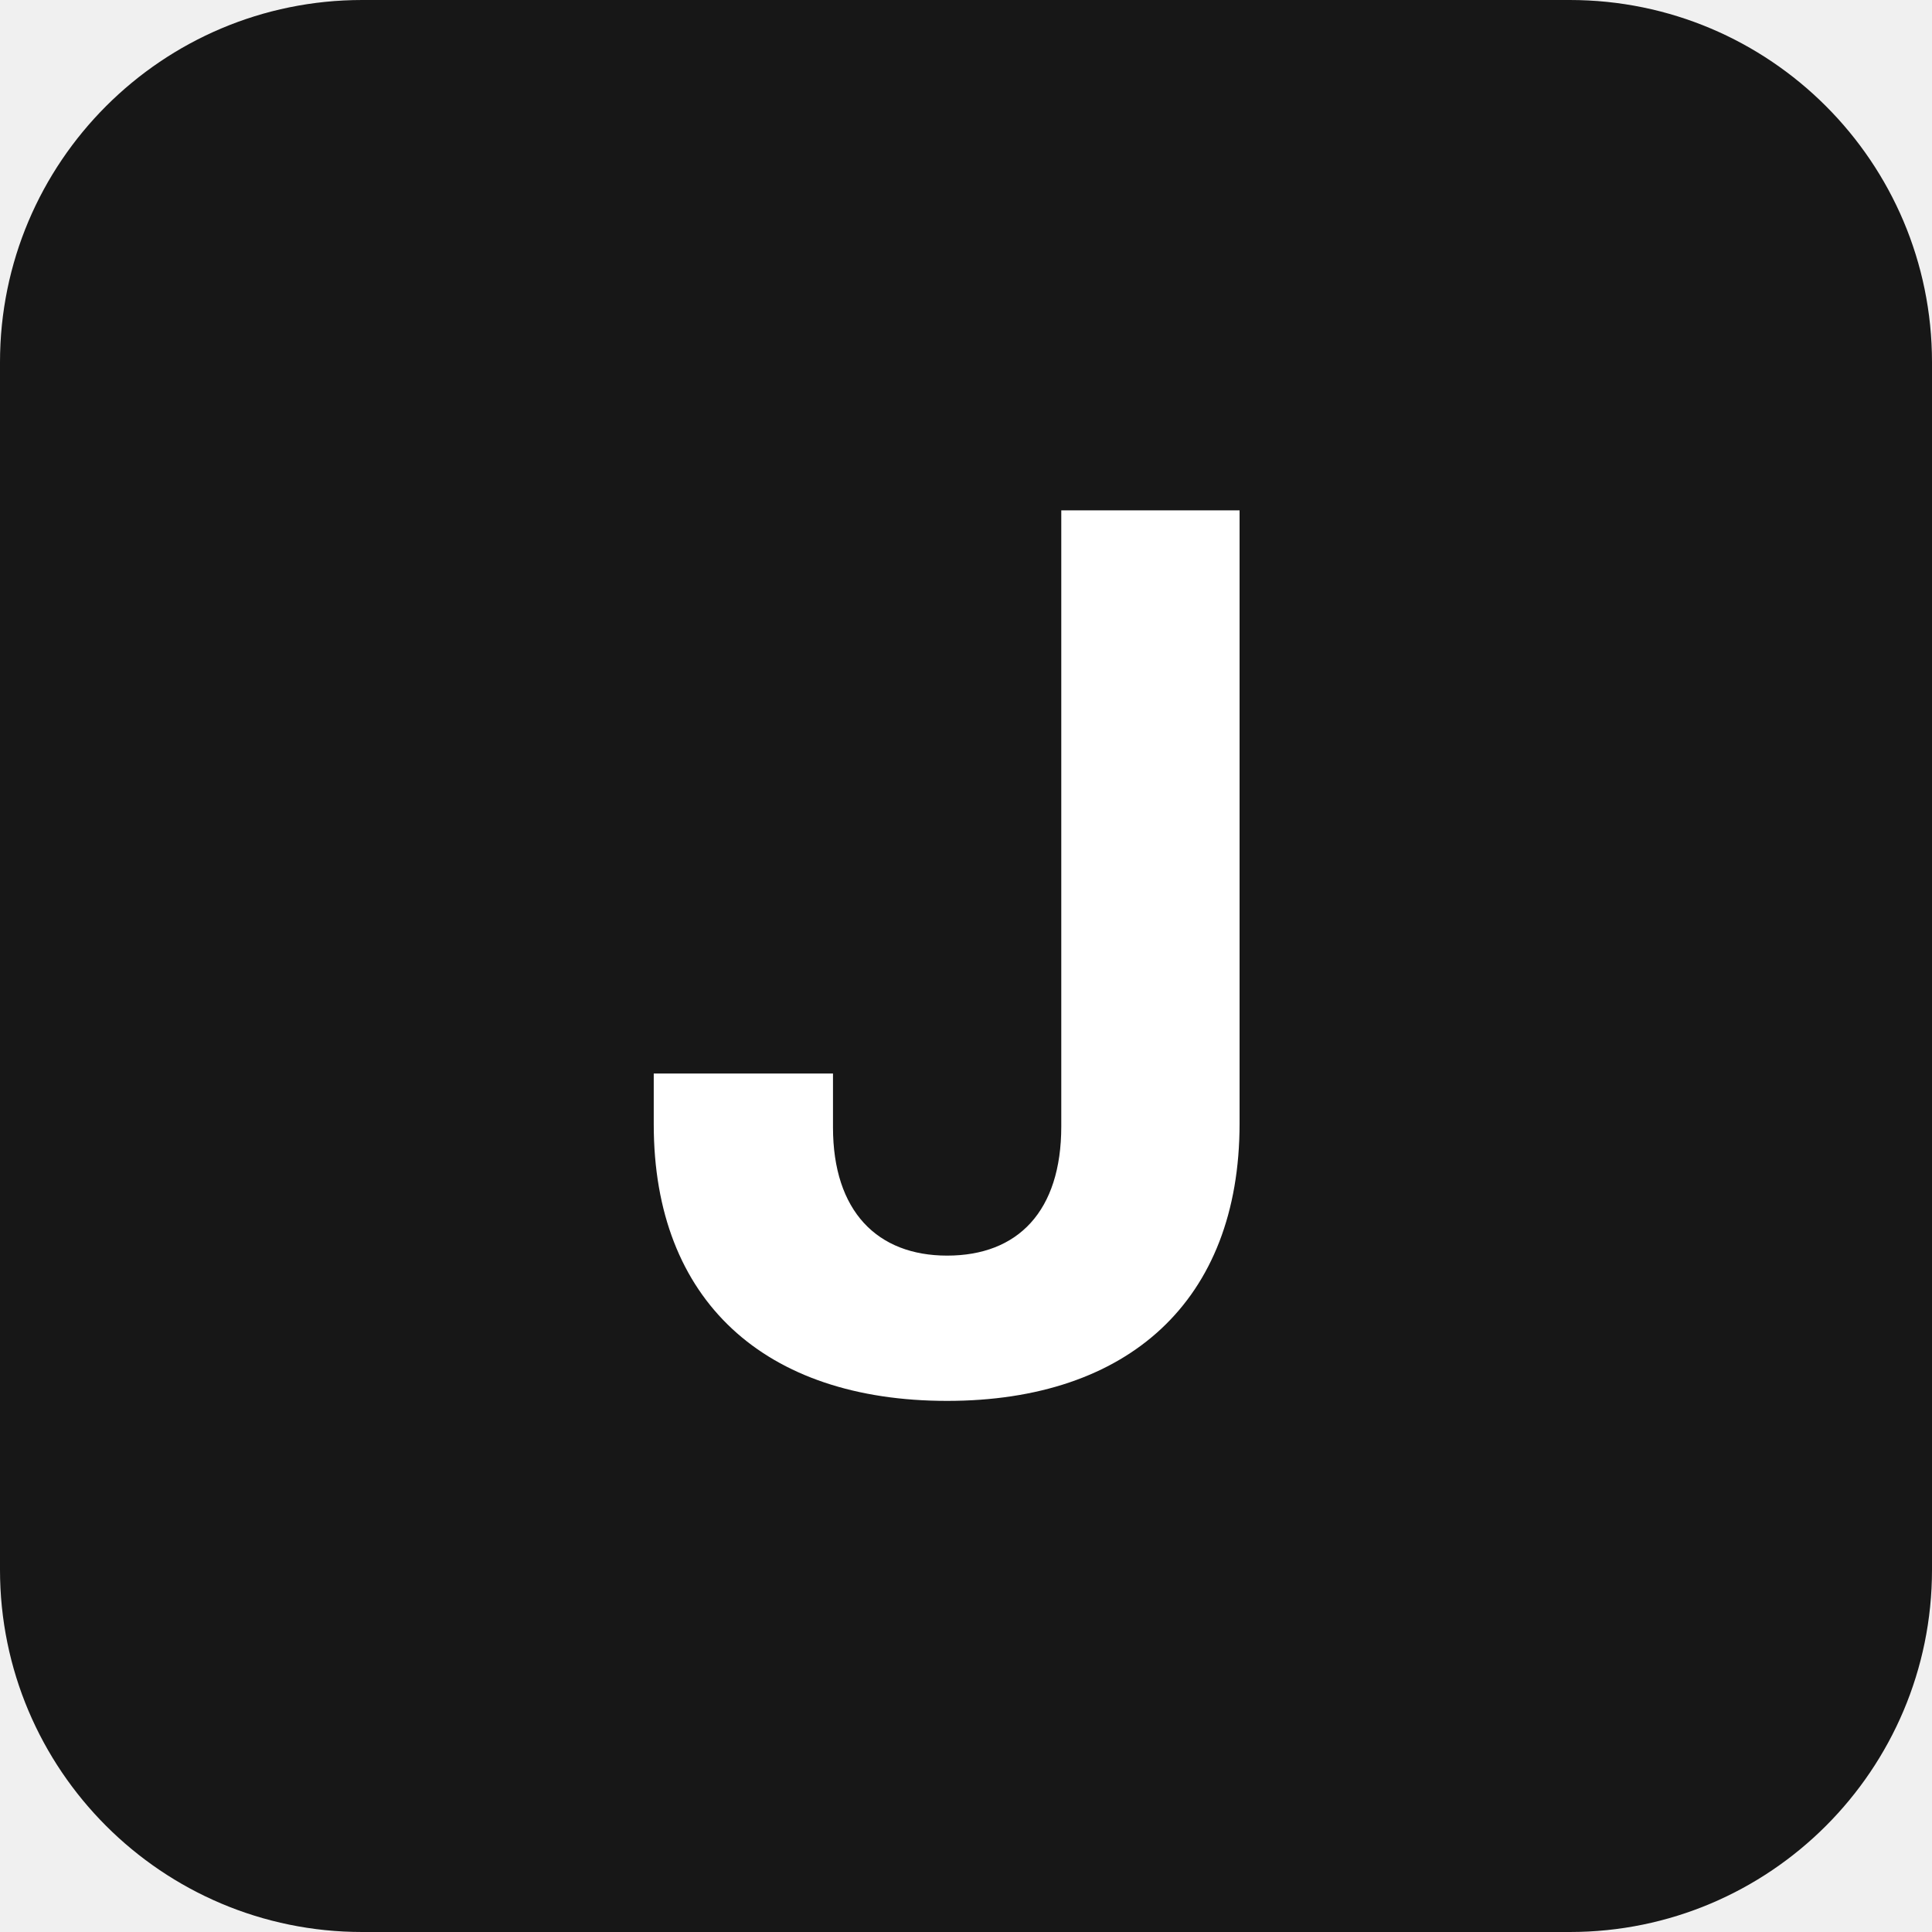
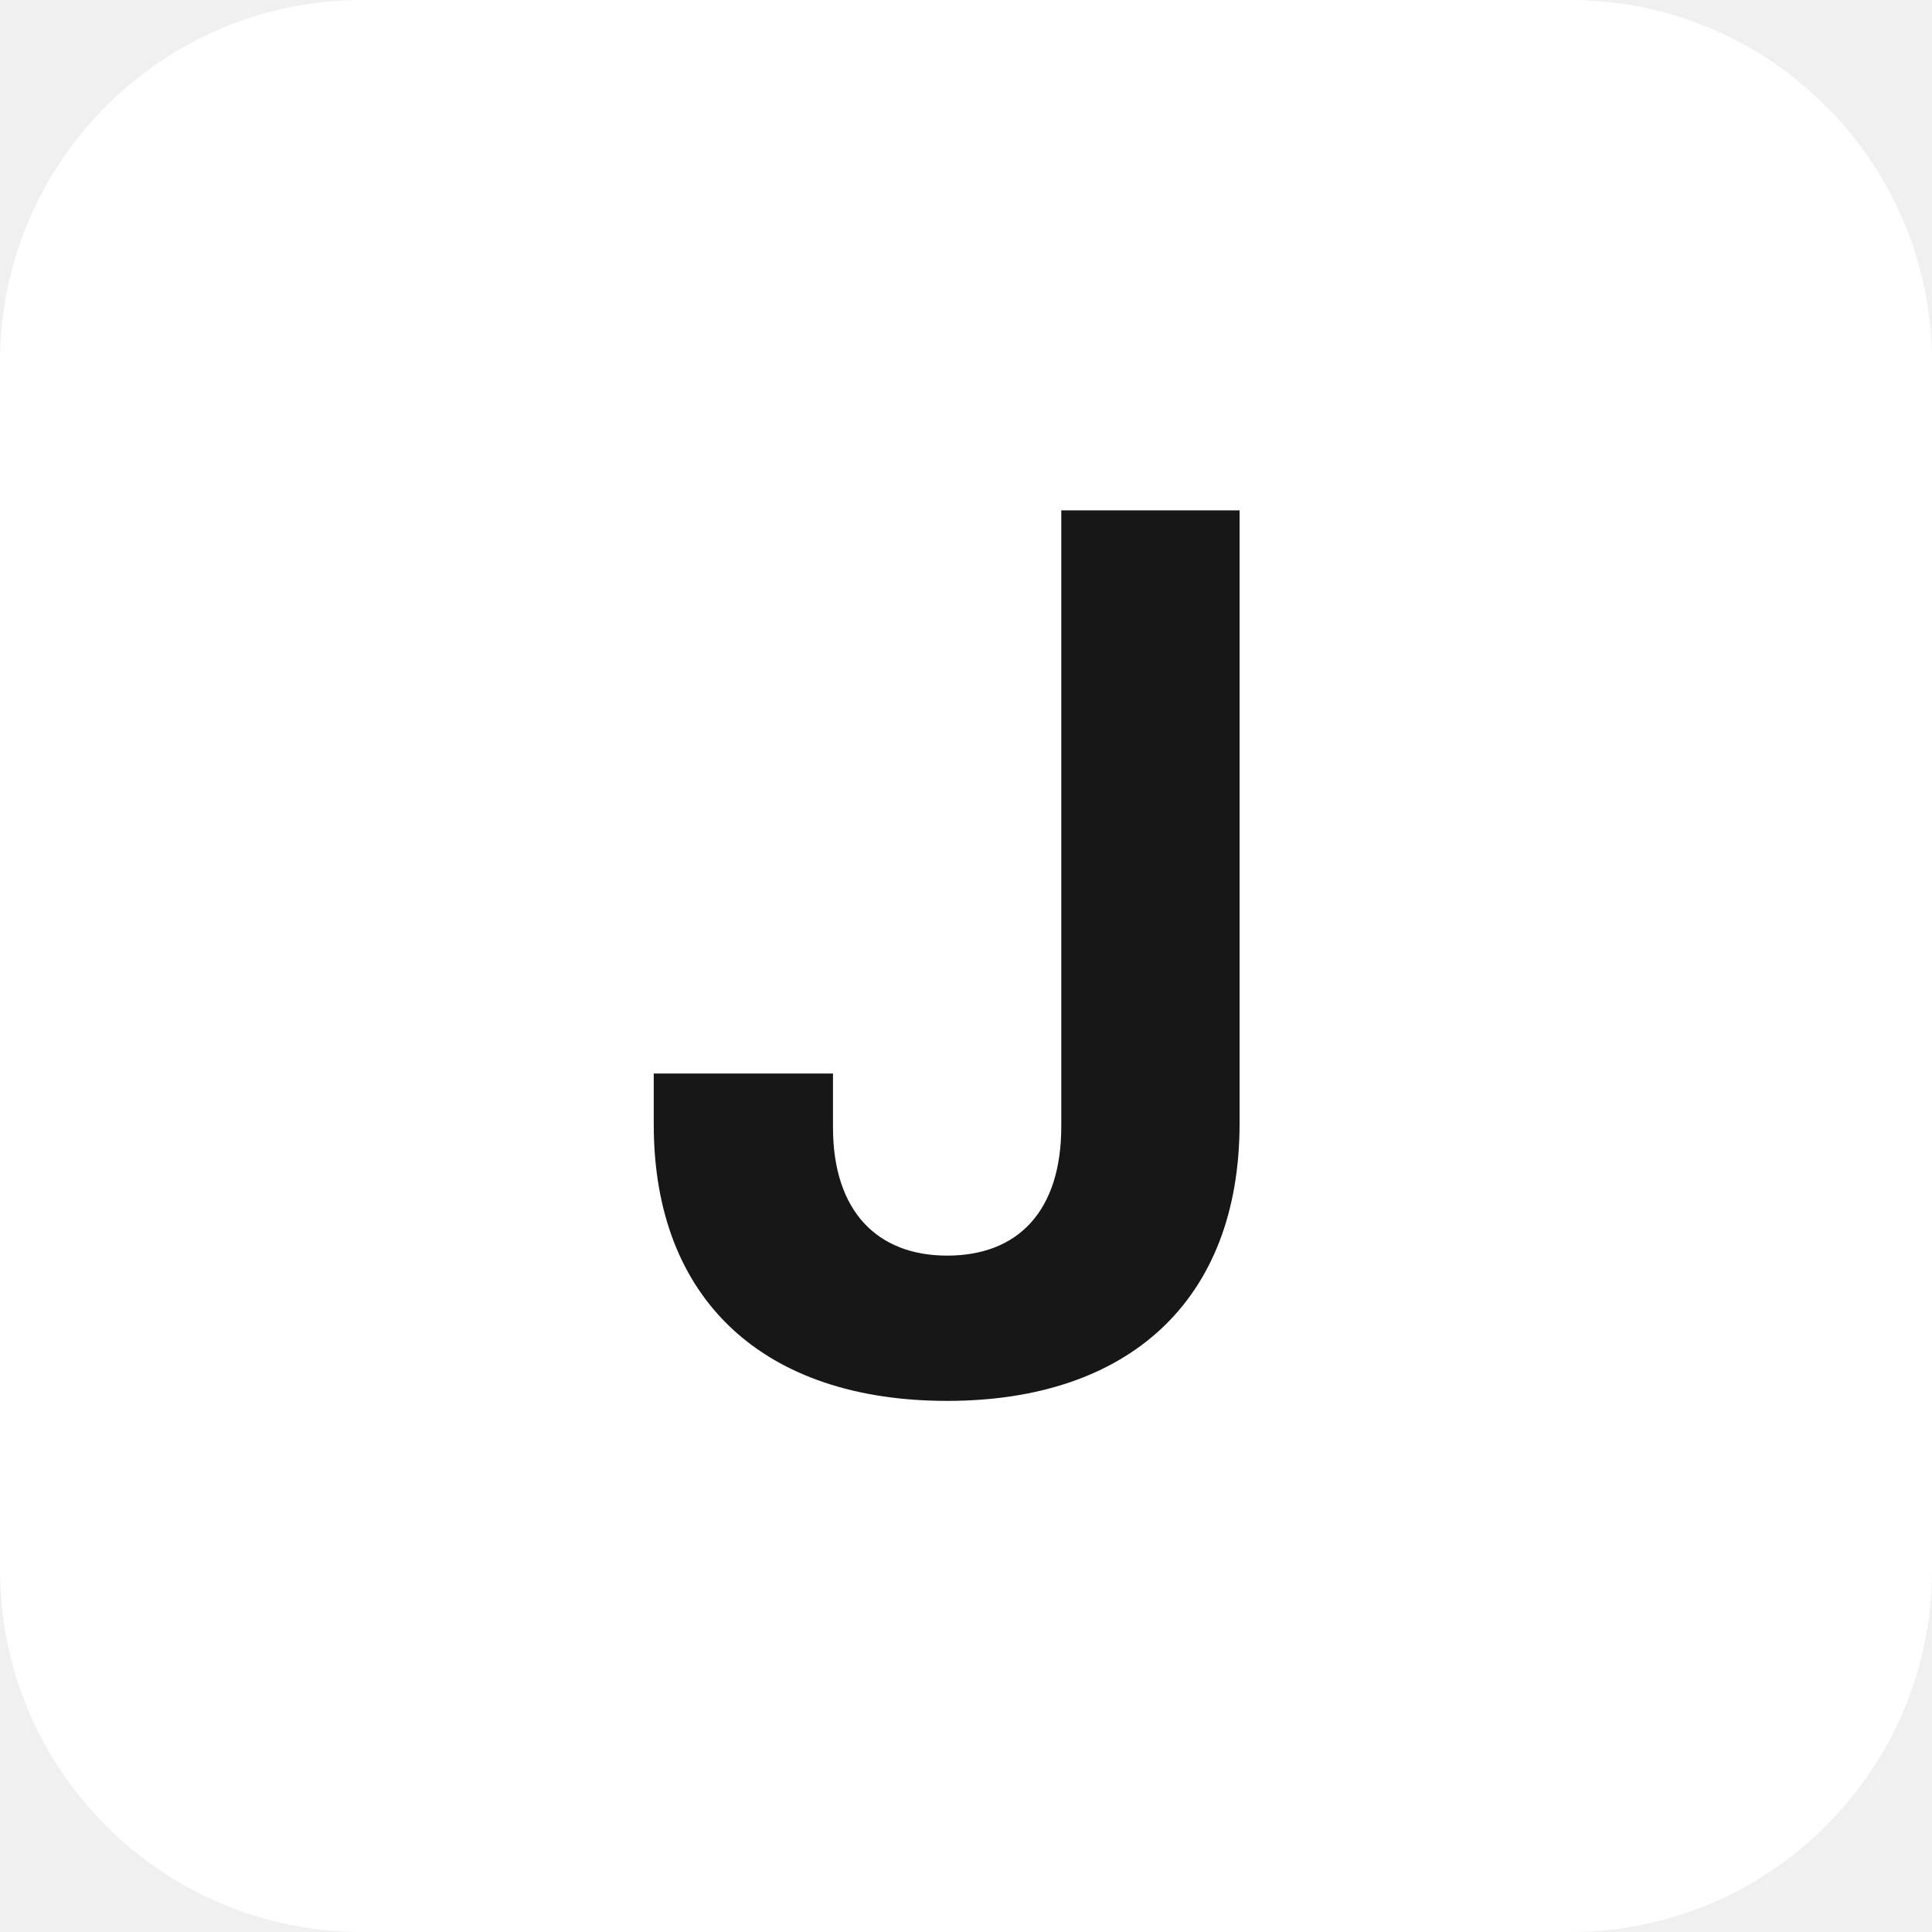
<svg xmlns="http://www.w3.org/2000/svg" viewBox="0 0 32 32">
-   <rect width="32" height="32" rx="6" fill="#171717" />
-   <text x="16" y="23" font-family="system-ui, -apple-system, sans-serif" font-size="20" font-weight="700" fill="#ffffff" text-anchor="middle">J</text>
+   <rect width="32" height="32" rx="6" fill="#ffffff" />
+   <text x="16" y="23" font-family="system-ui, -apple-system, sans-serif" font-size="20" font-weight="700" fill="#171717" text-anchor="middle">J</text>
</svg>
